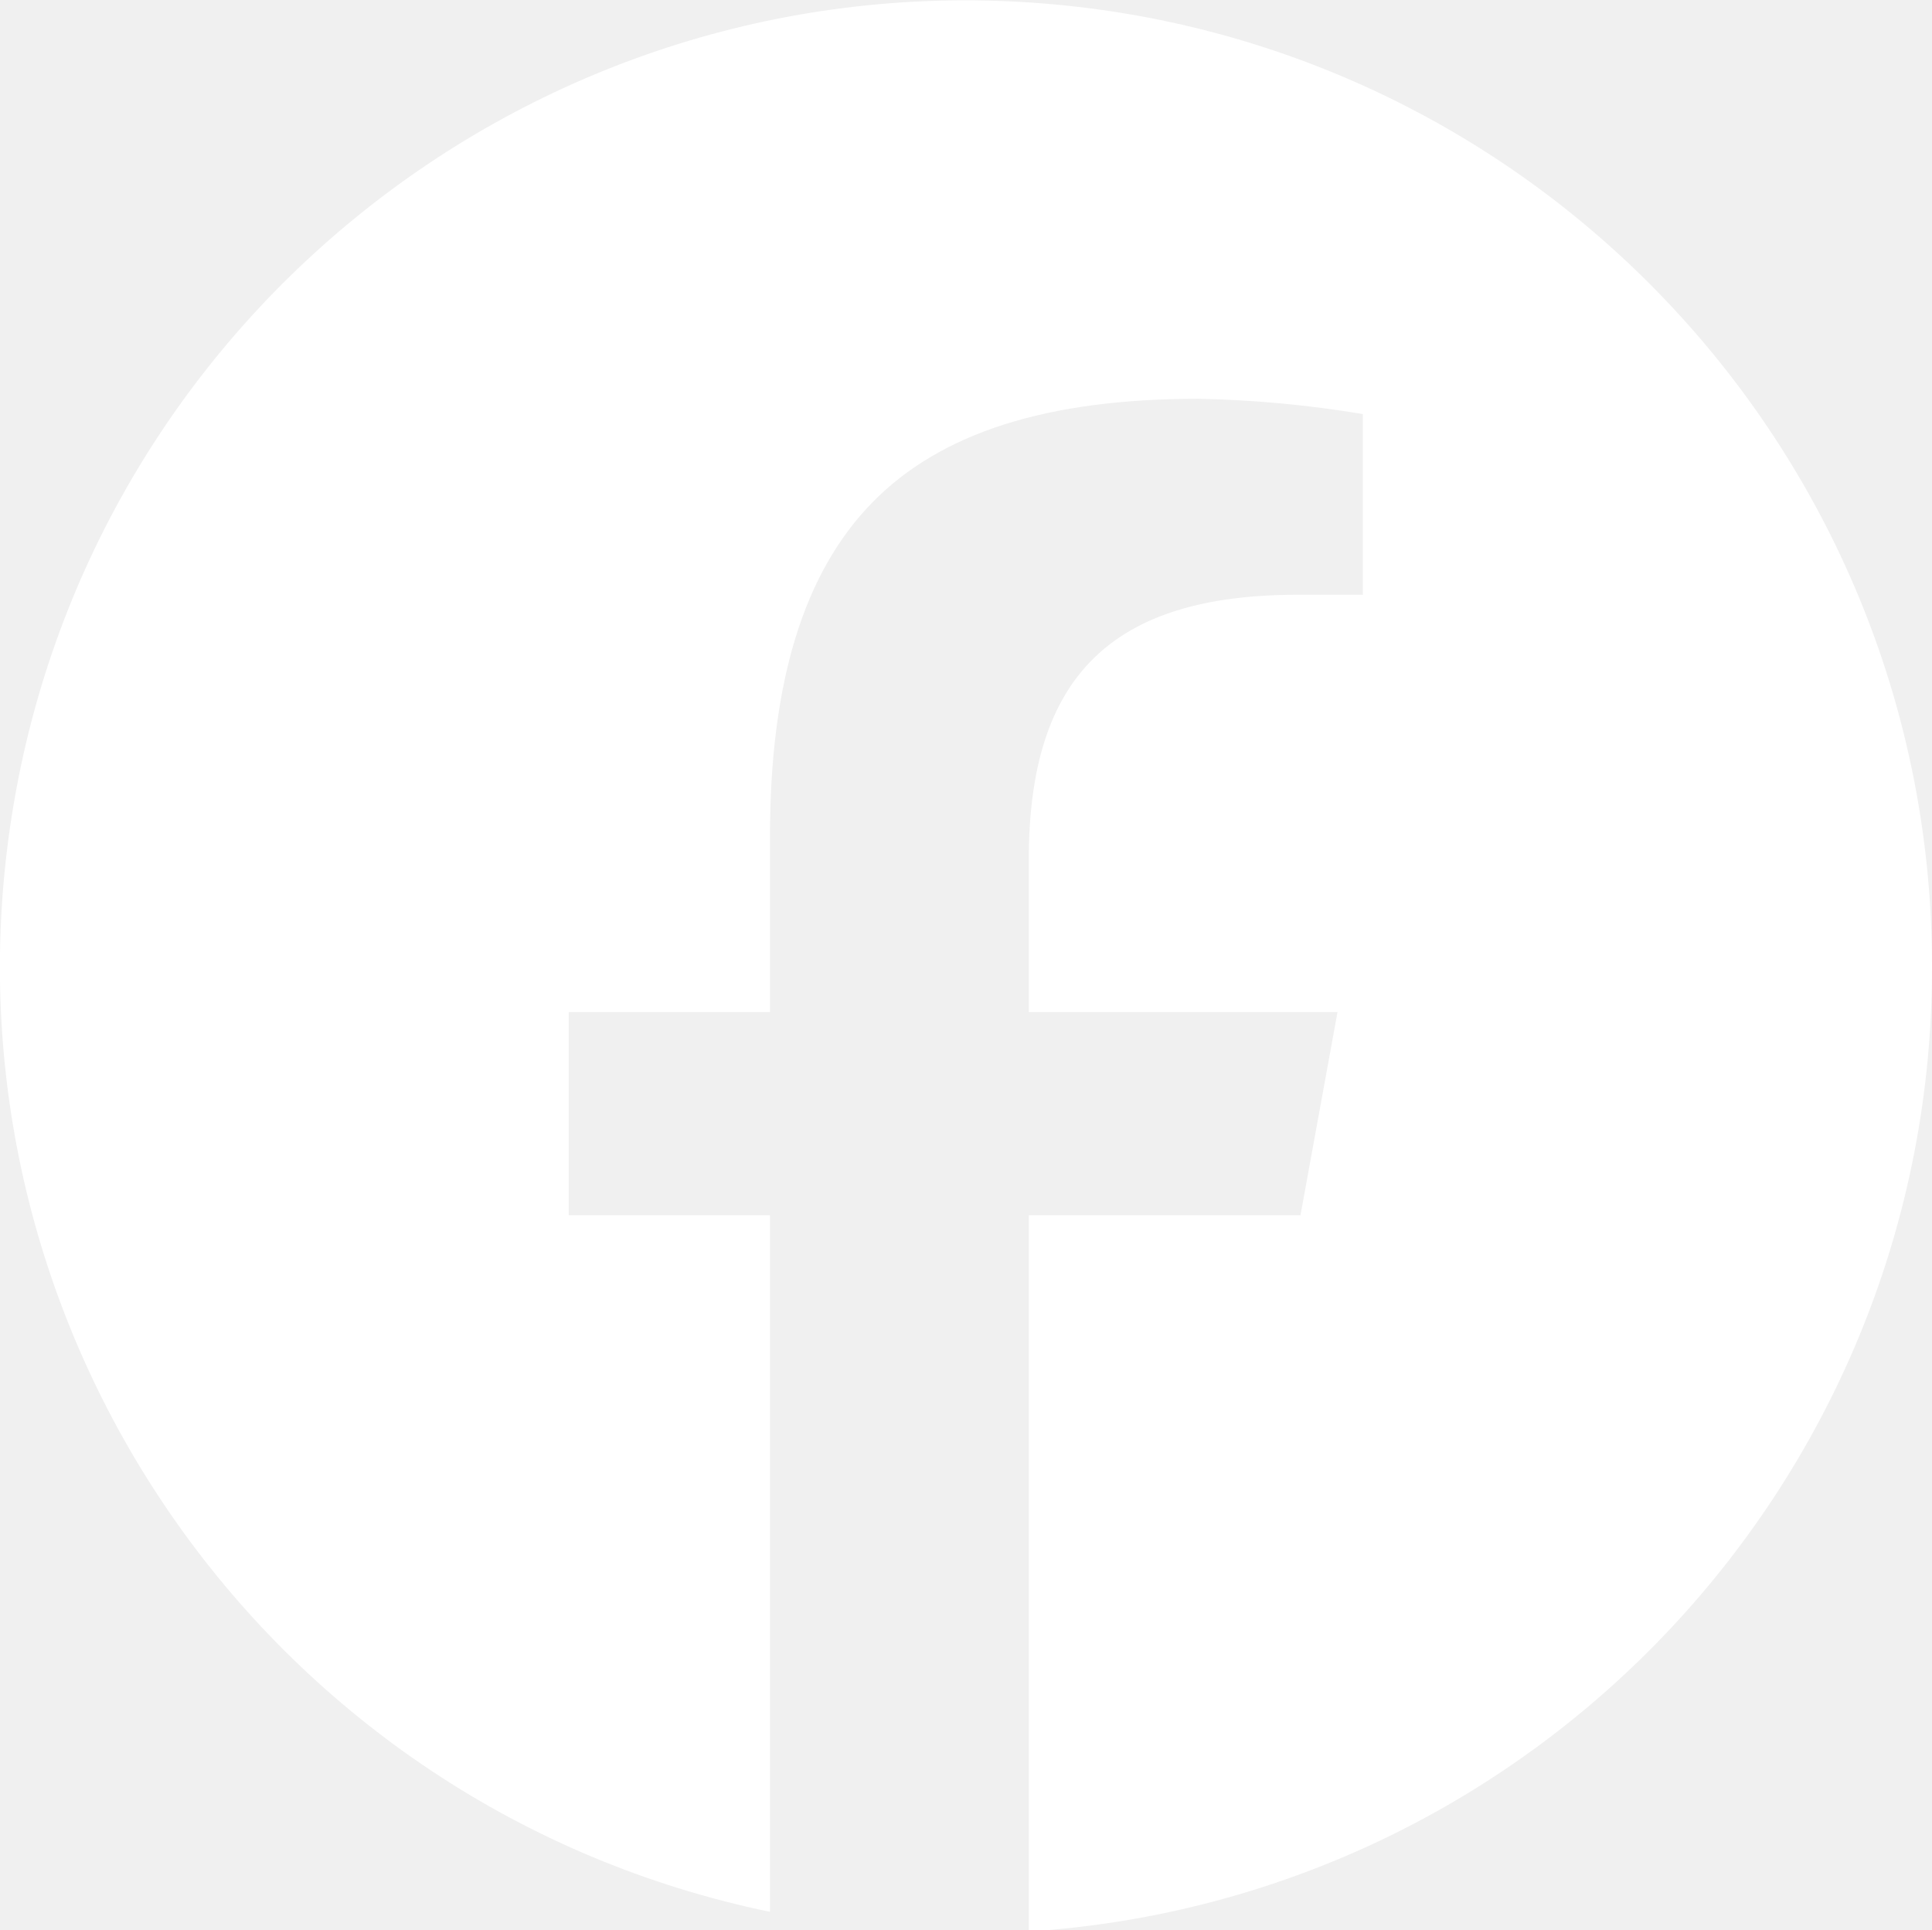
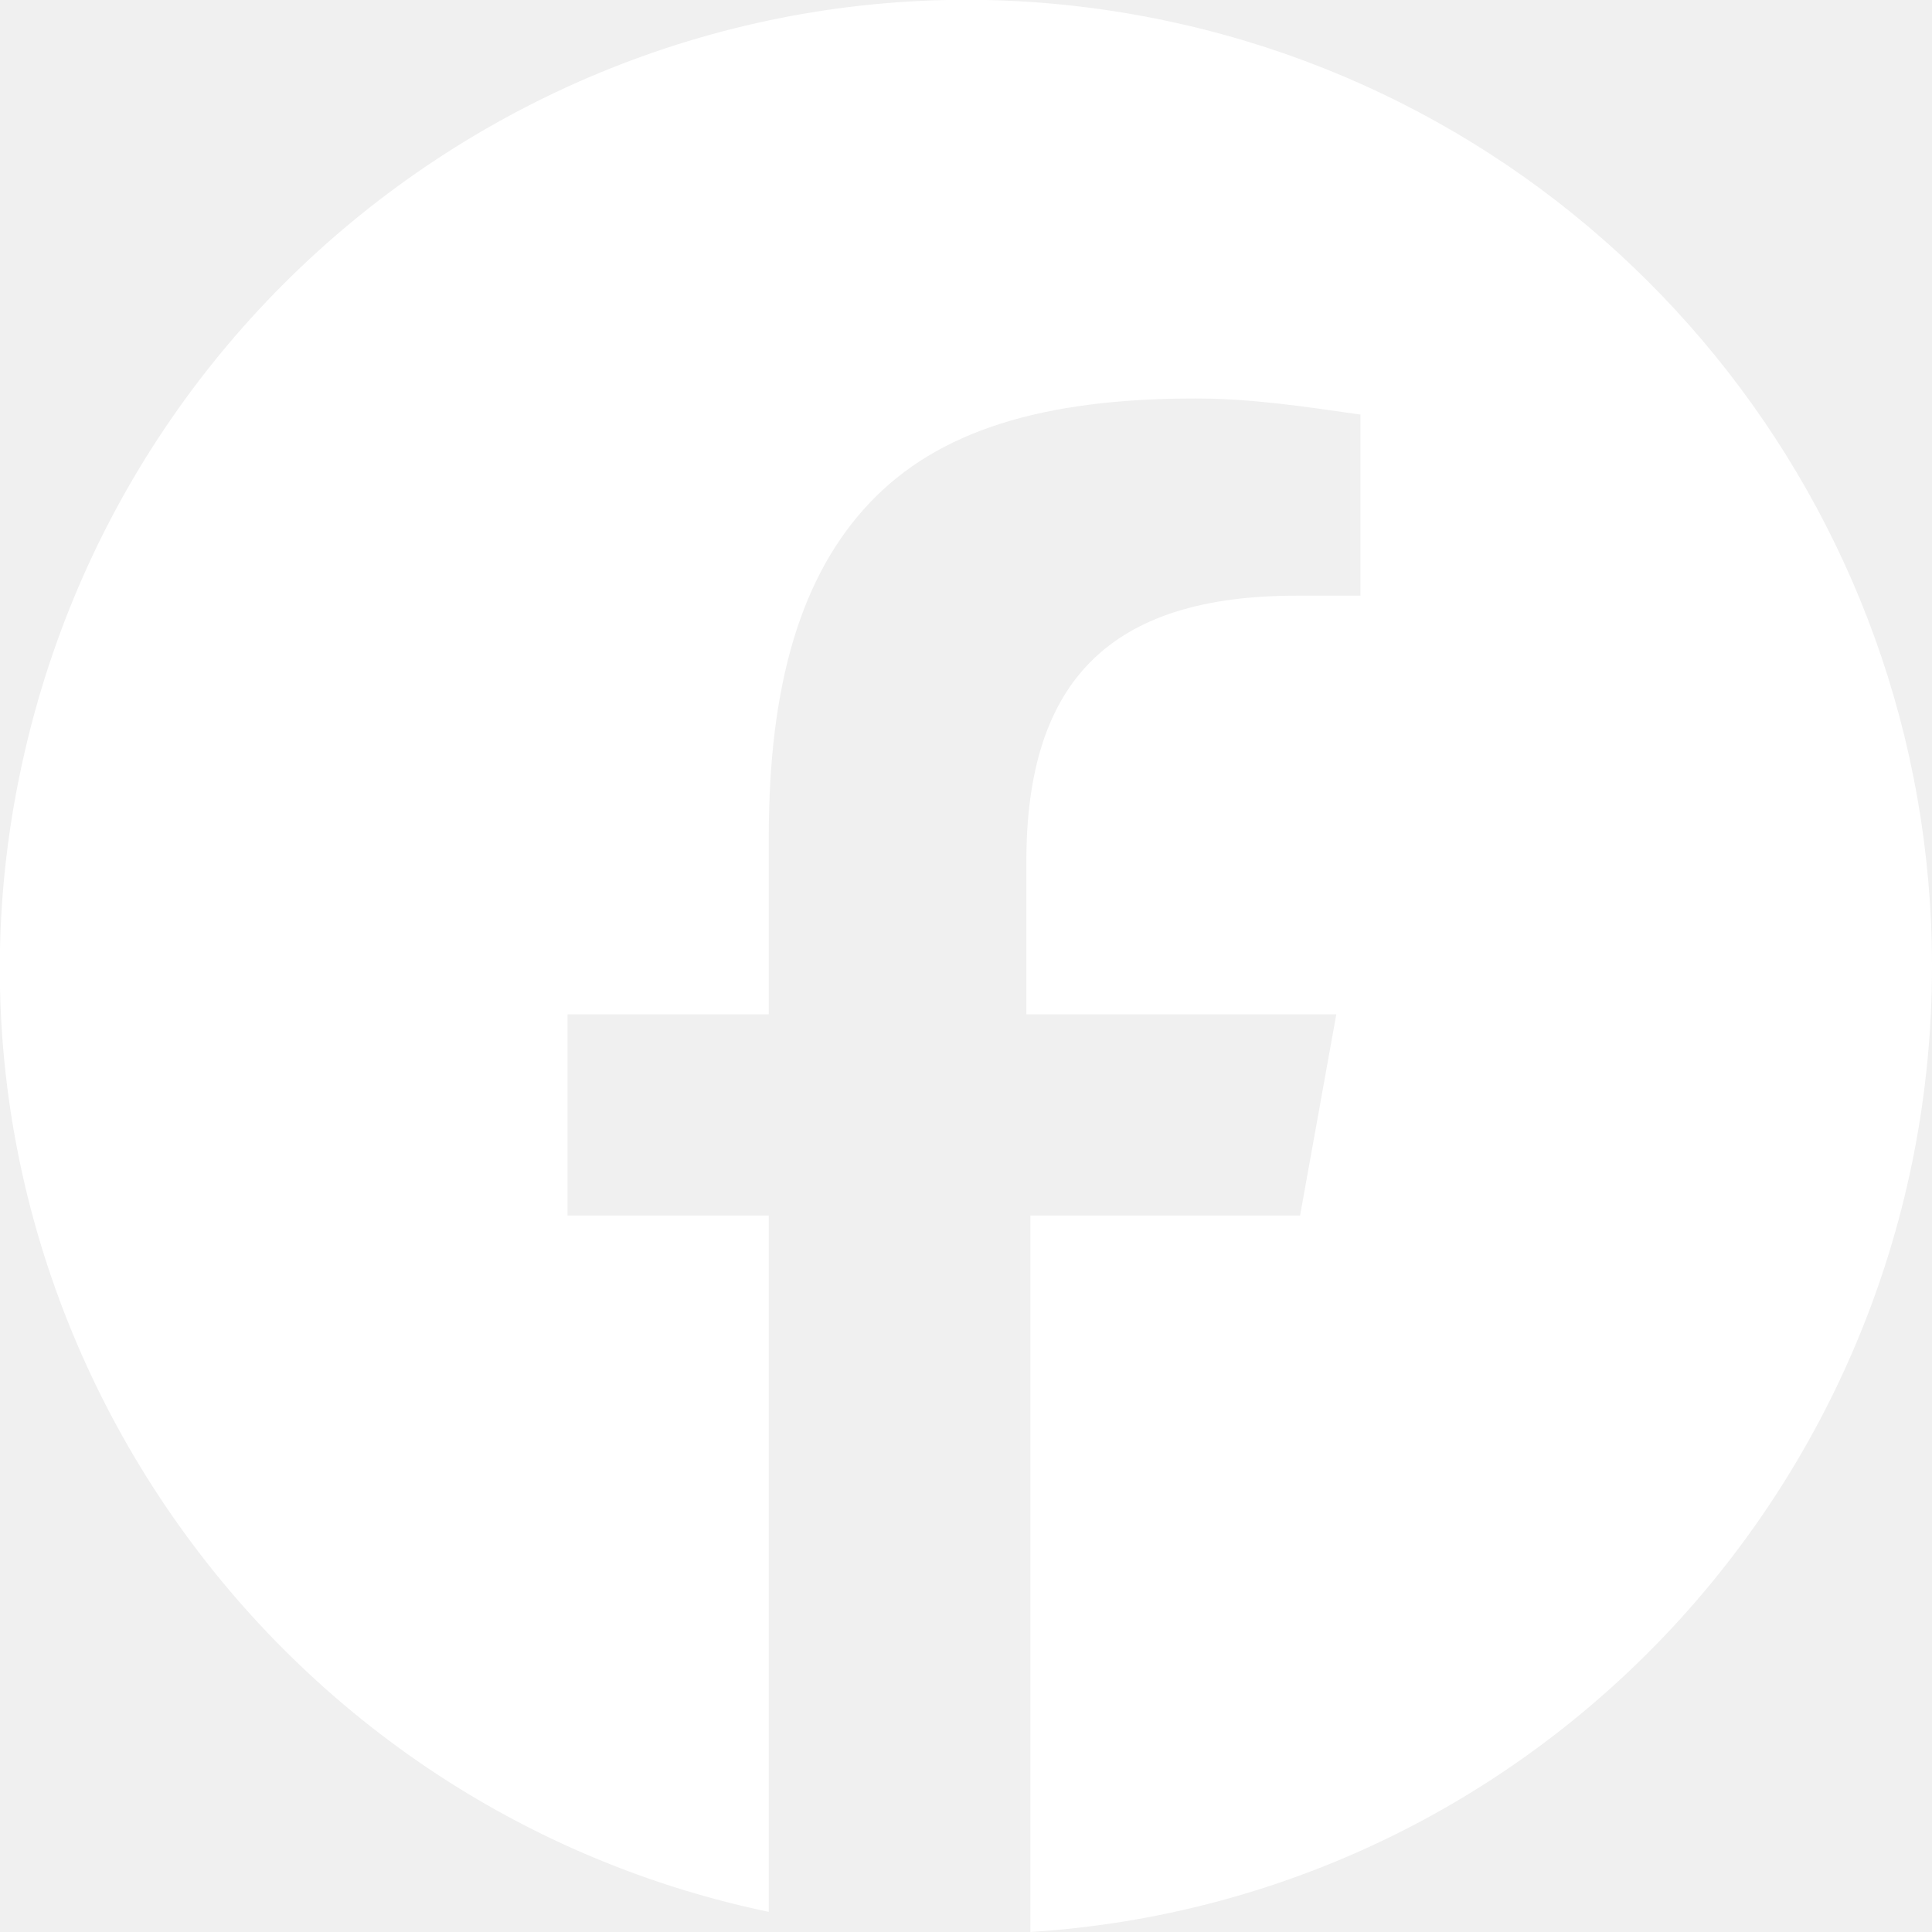
- <svg xmlns="http://www.w3.org/2000/svg" viewBox="0 0 48 47.95">
+ <svg xmlns="http://www.w3.org/2000/svg" version="1.1" viewBox="0 0 48 48">
  <defs>
-     <style>.cls-1{fill:#fff;}</style>
+     <style>
+       .cls-1 {
+         fill: #fff;
+       }
+     </style>
  </defs>
-   <g id="圖層_2" data-name="圖層 2">
-     <g id="ICON">
-       <path class="cls-1" d="M48,24A24,24,0,0,1,25.56,48V30.2h6.75l.92-5.05H25.56V21.36c0-4.55,2.06-6.58,6.68-6.58.48,0,1.07,0,1.62,0V10.29a28,28,0,0,0-4.09-.38c-3.75,0-6.4.84-8.1,2.58s-2.54,4.46-2.54,8.3v4.36h-5V30.2h5V47.51A24,24,0,1,1,48,24Z" />
+   <g>
+     <g id="_圖層_1" data-name="圖層_1">
+       <g id="_圖層_2" data-name="圖層_2">
+         <g id="ICON">
+           <path class="cls-1" d="M48,24c0,12.7-9.8,23.2-22.4,24v-17.8h6.7l.9-5h-7.7v-3.8c0-4.5,2.1-6.6,6.7-6.6h1.6v-4.5c-1.4-.2-2.7-.4-4.1-.4-3.8,0-6.4.8-8.1,2.6s-2.5,4.5-2.5,8.3v4.4h-5v5h5v17.3C6.2,44.8-2.2,32.1.5,19.2,3.2,6.2,15.9-2.2,28.9.5c11.1,2.3,19.1,12.1,19.1,23.5Z" />
+         </g>
+       </g>
    </g>
  </g>
</svg>
